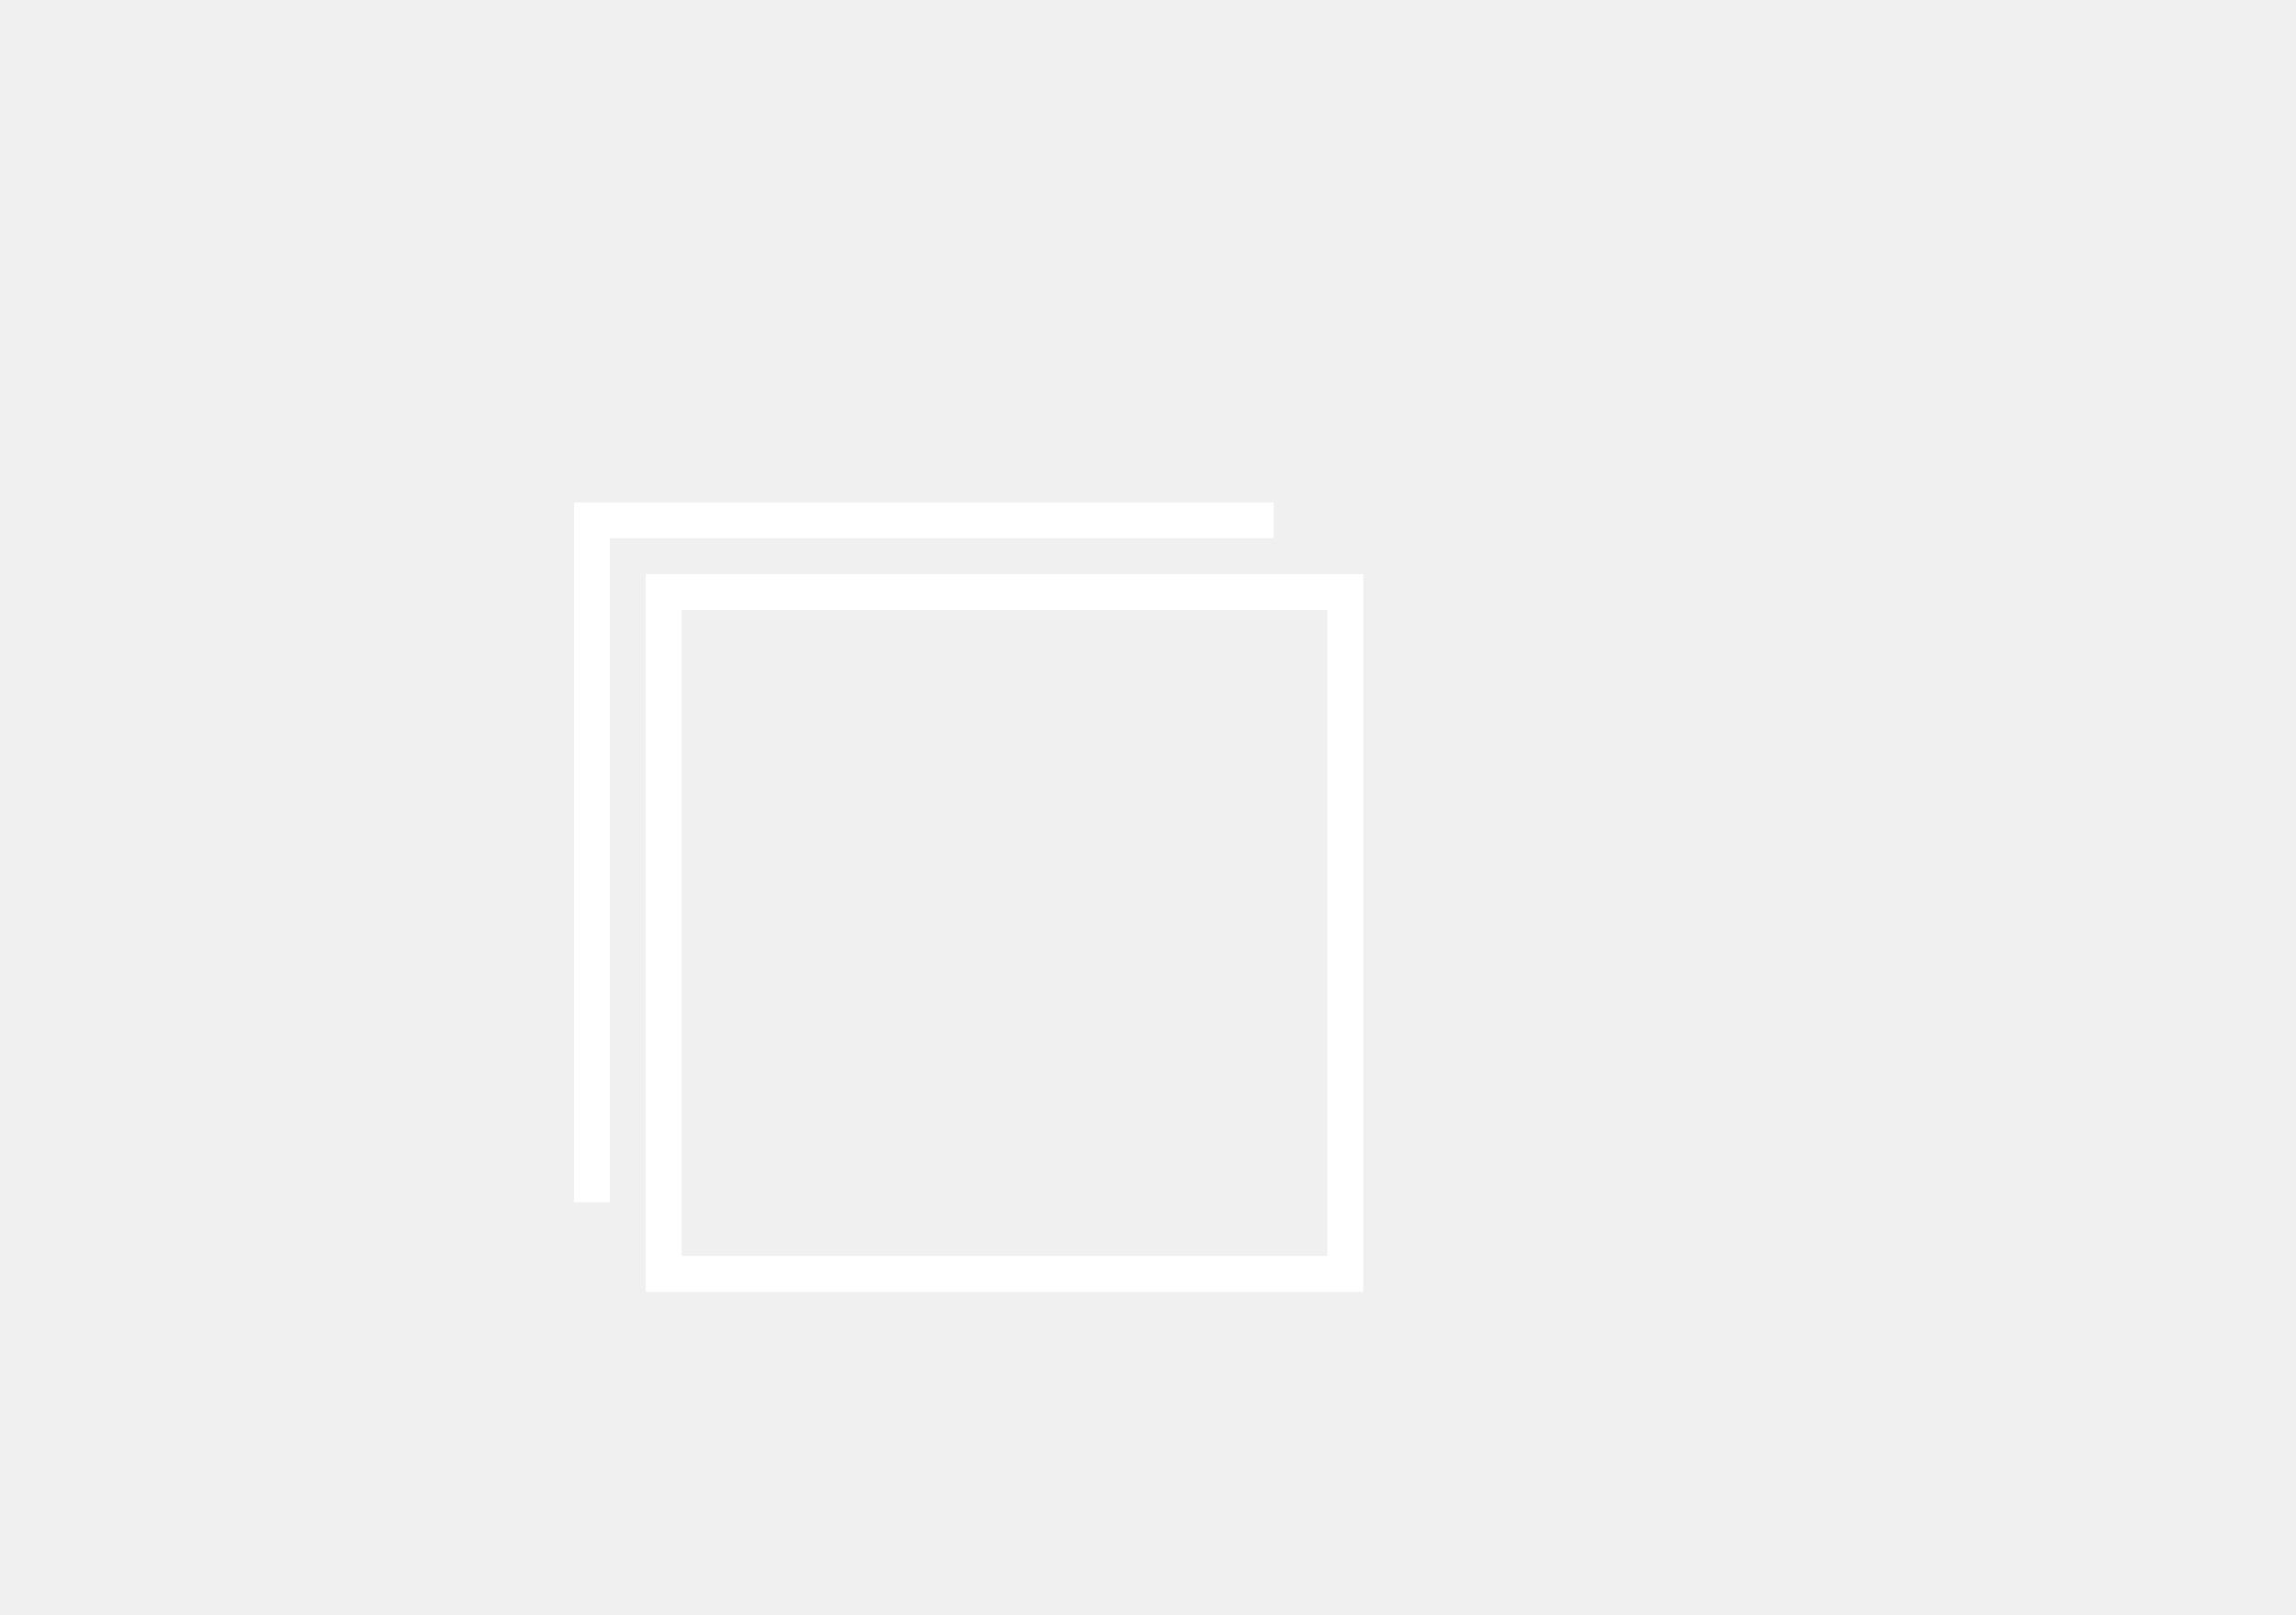
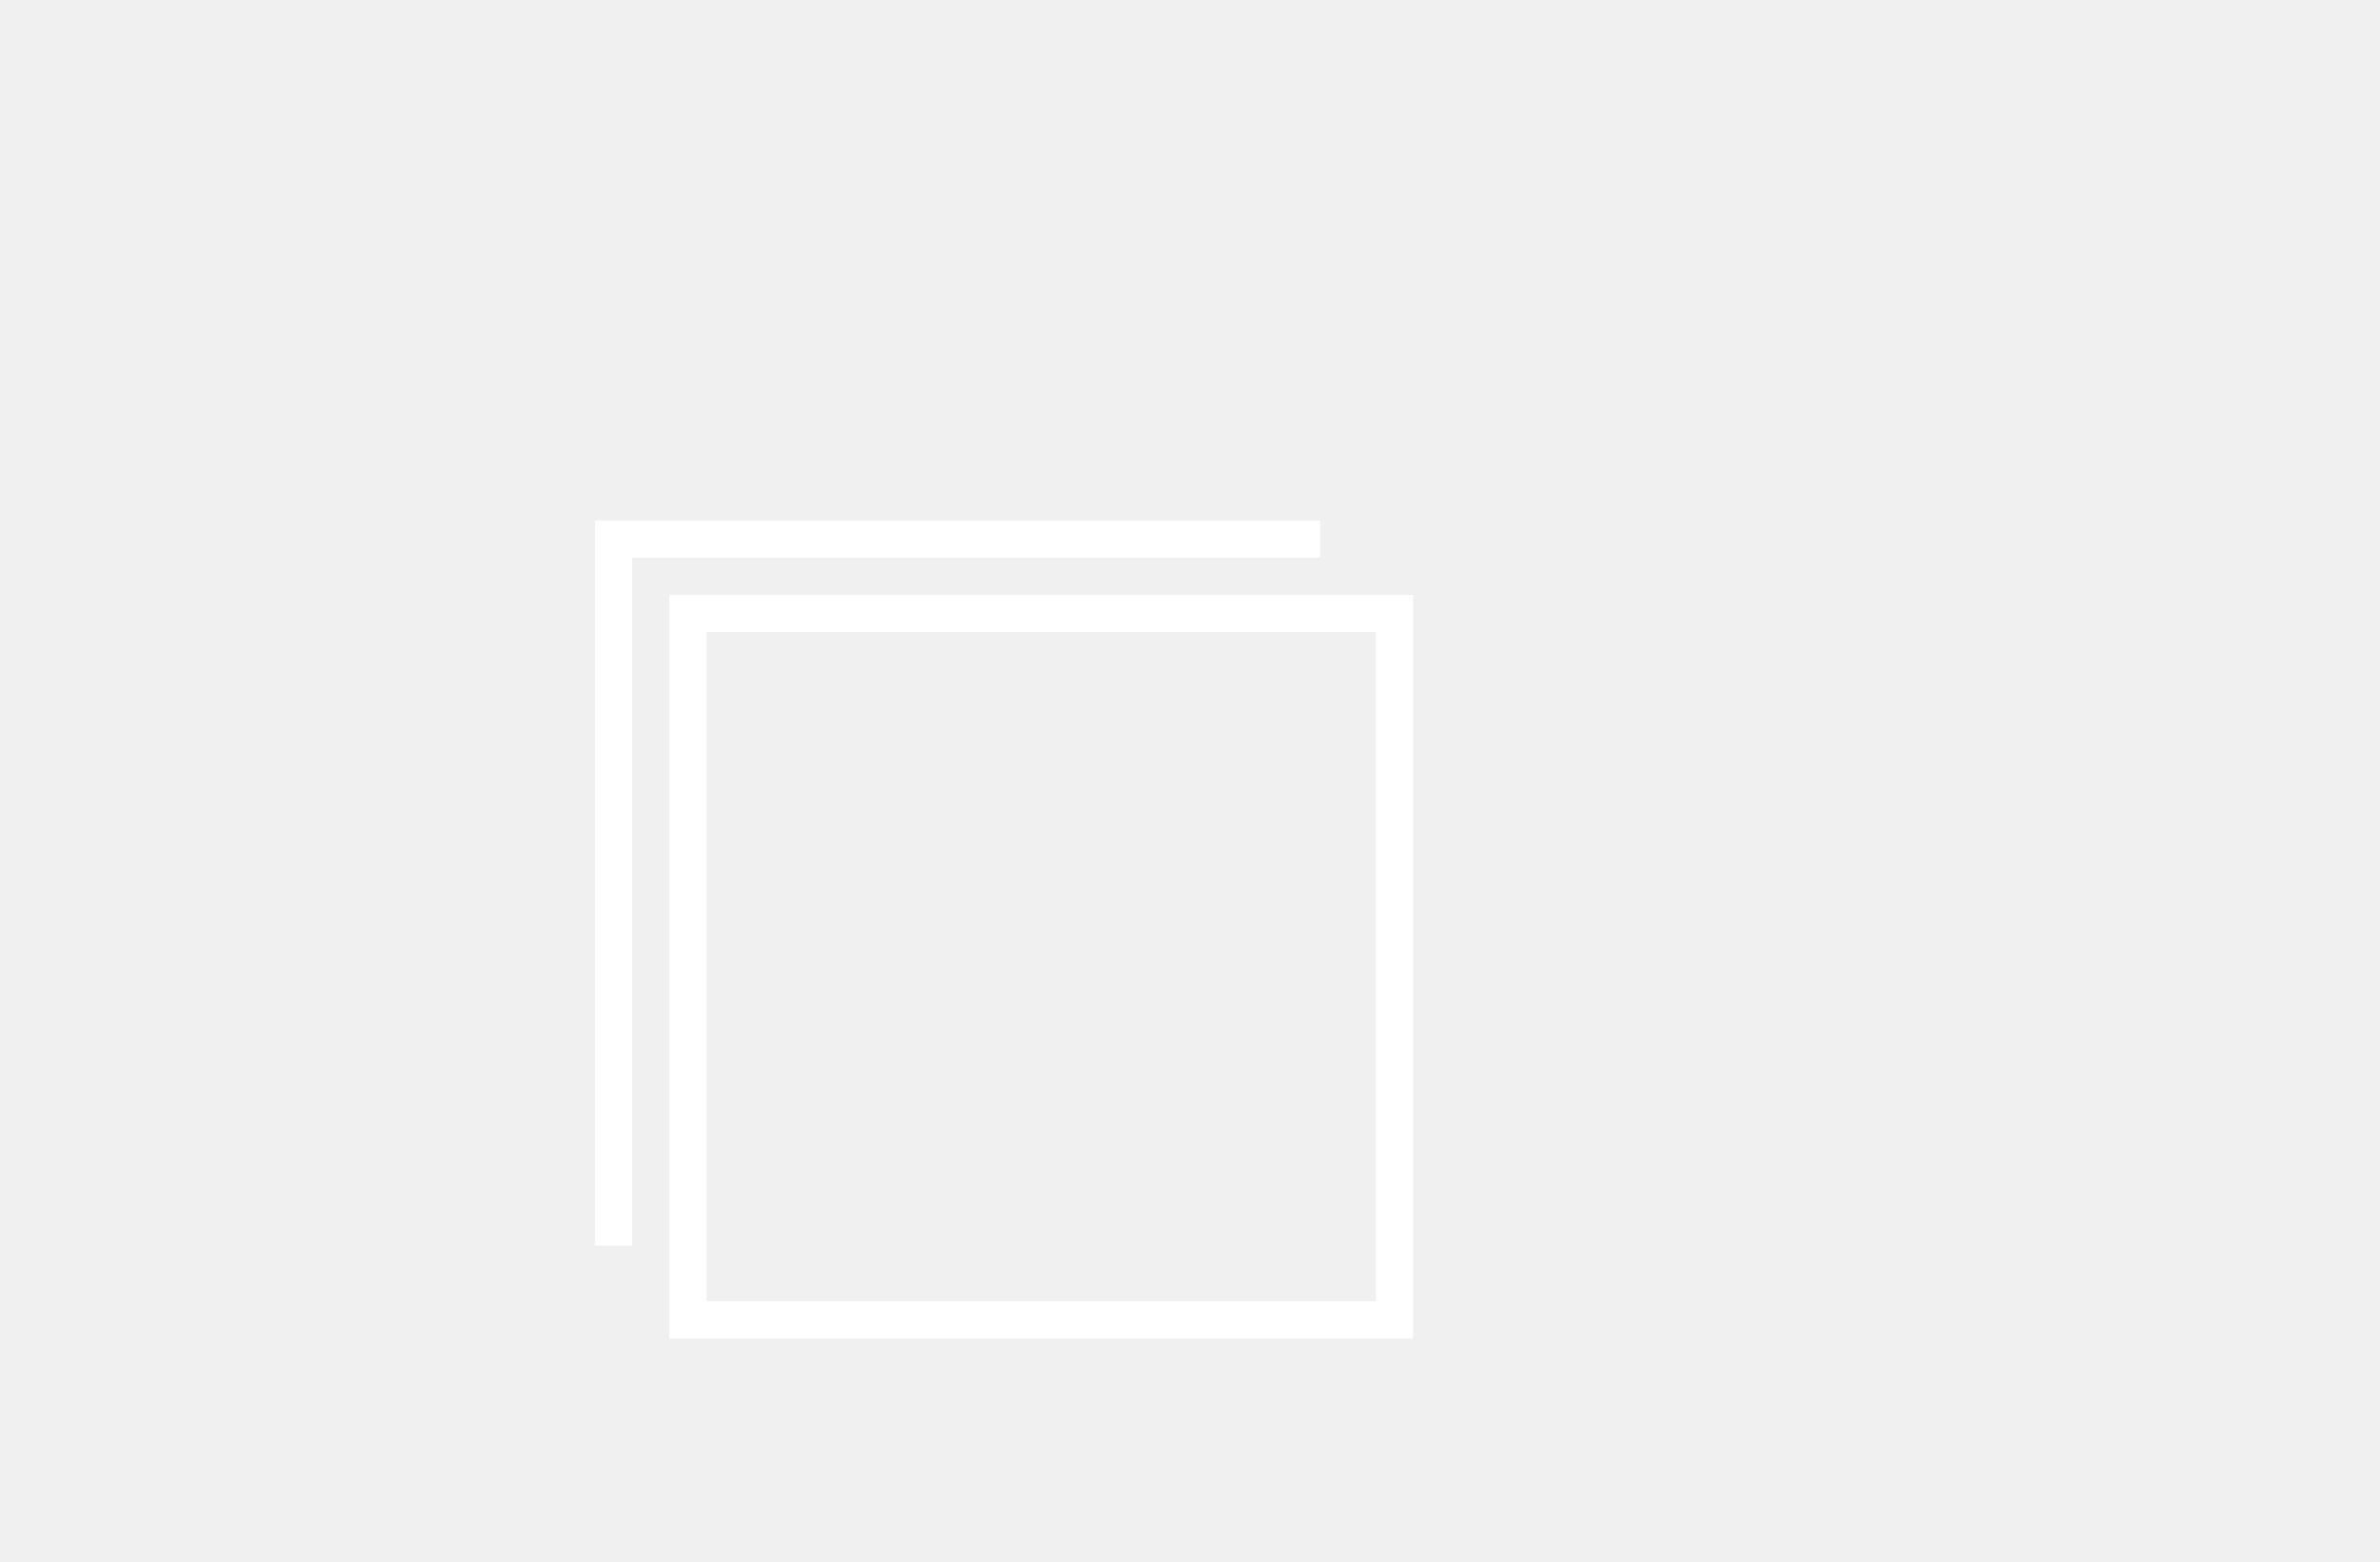
- <svg xmlns="http://www.w3.org/2000/svg" version="1.1" id="svg3873" x="0px" y="0px" width="64" height="45" viewBox="0 0 64 45" enable-background="new 0 0 64 50" xml:space="preserve">
+ <svg xmlns="http://www.w3.org/2000/svg" version="1.1" id="svg3873" x="0px" y="0px" width="64" height="42" viewBox="0 0 64 42" enable-background="new 0 0 64 50" xml:space="preserve">
  <defs id="defs3675" />
-   <g id="layer1" transform="translate(-93.91654,-90.58403)">
-     <path id="path8497" d="m 129.417,105.084 h -19 v 19" style="fill:none;stroke:#ffffff" />
-     <rect id="rect8499" x="112.417" y="107.084" width="19" height="19" style="fill:none;stroke:#ffffff" />
+   <g id="layer1" transform="translate(-93.91654,-93.58403)">
+     <path id="path8497" d="m 129.417,108.084 h -19 v 19" style="fill:none;stroke:#ffffff" />
+     <rect id="rect8499" x="112.417" y="110.084" width="19" height="19" style="fill:none;stroke:#ffffff" />
  </g>
</svg>
